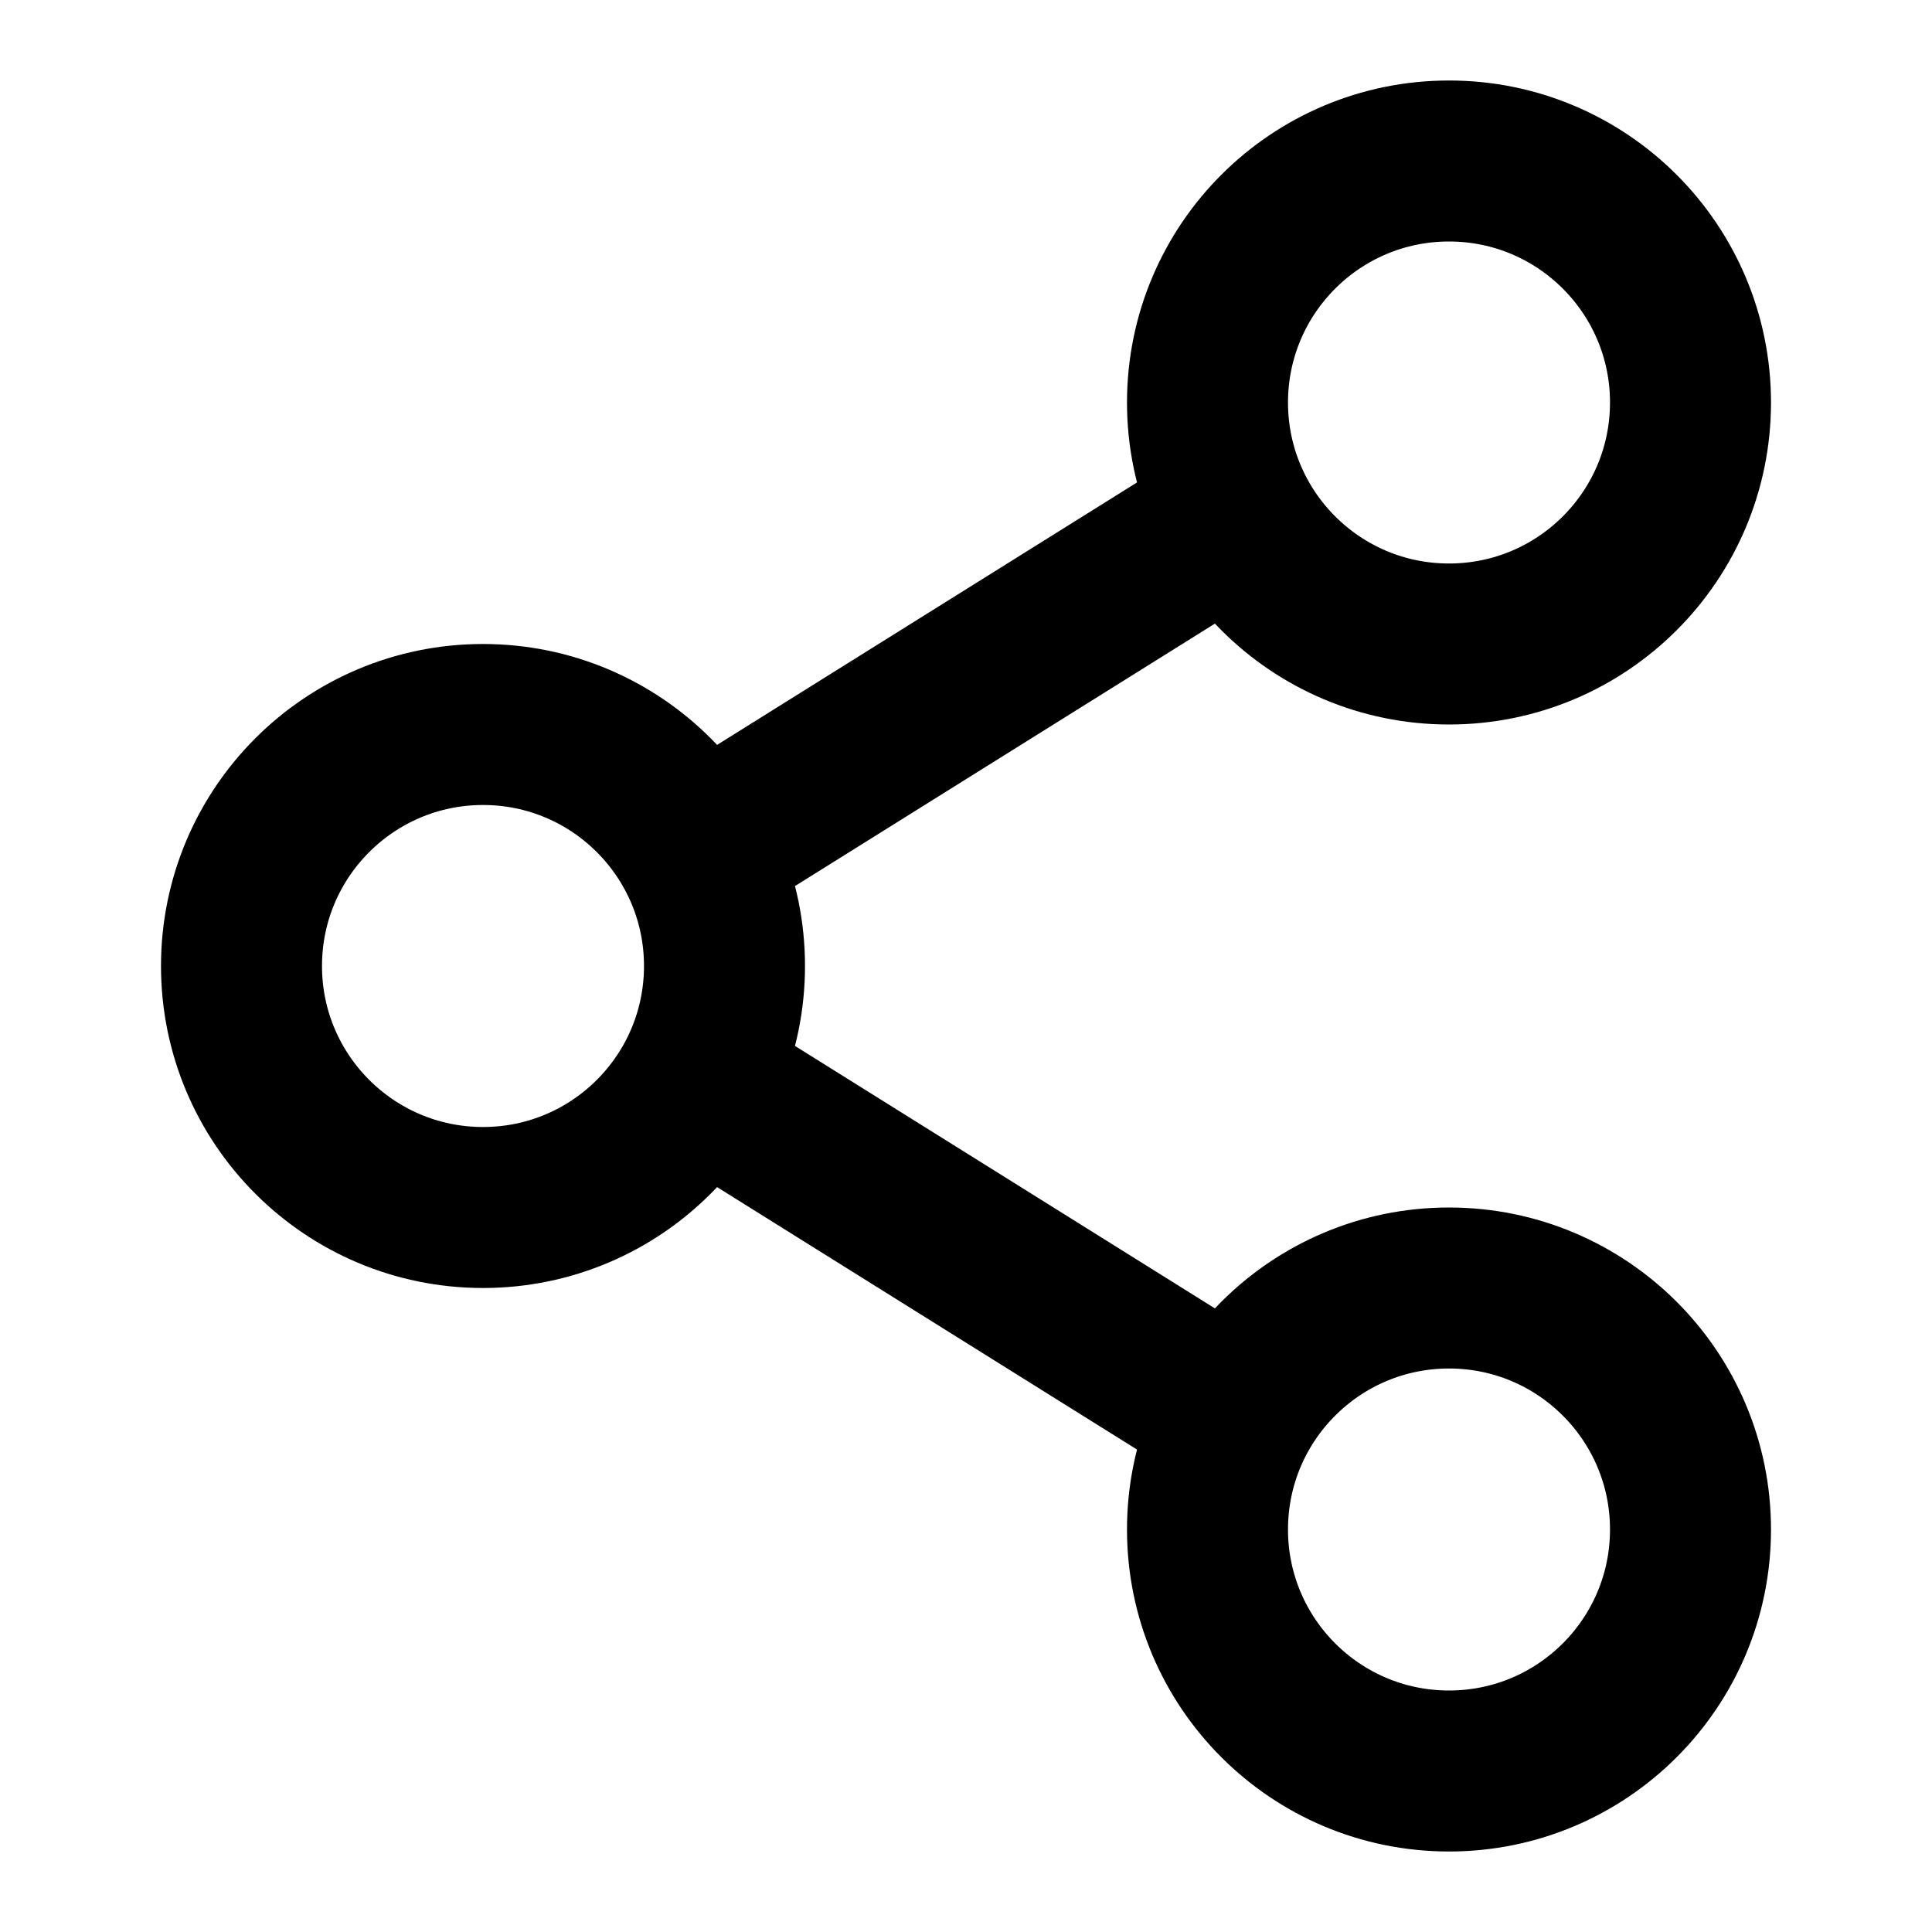
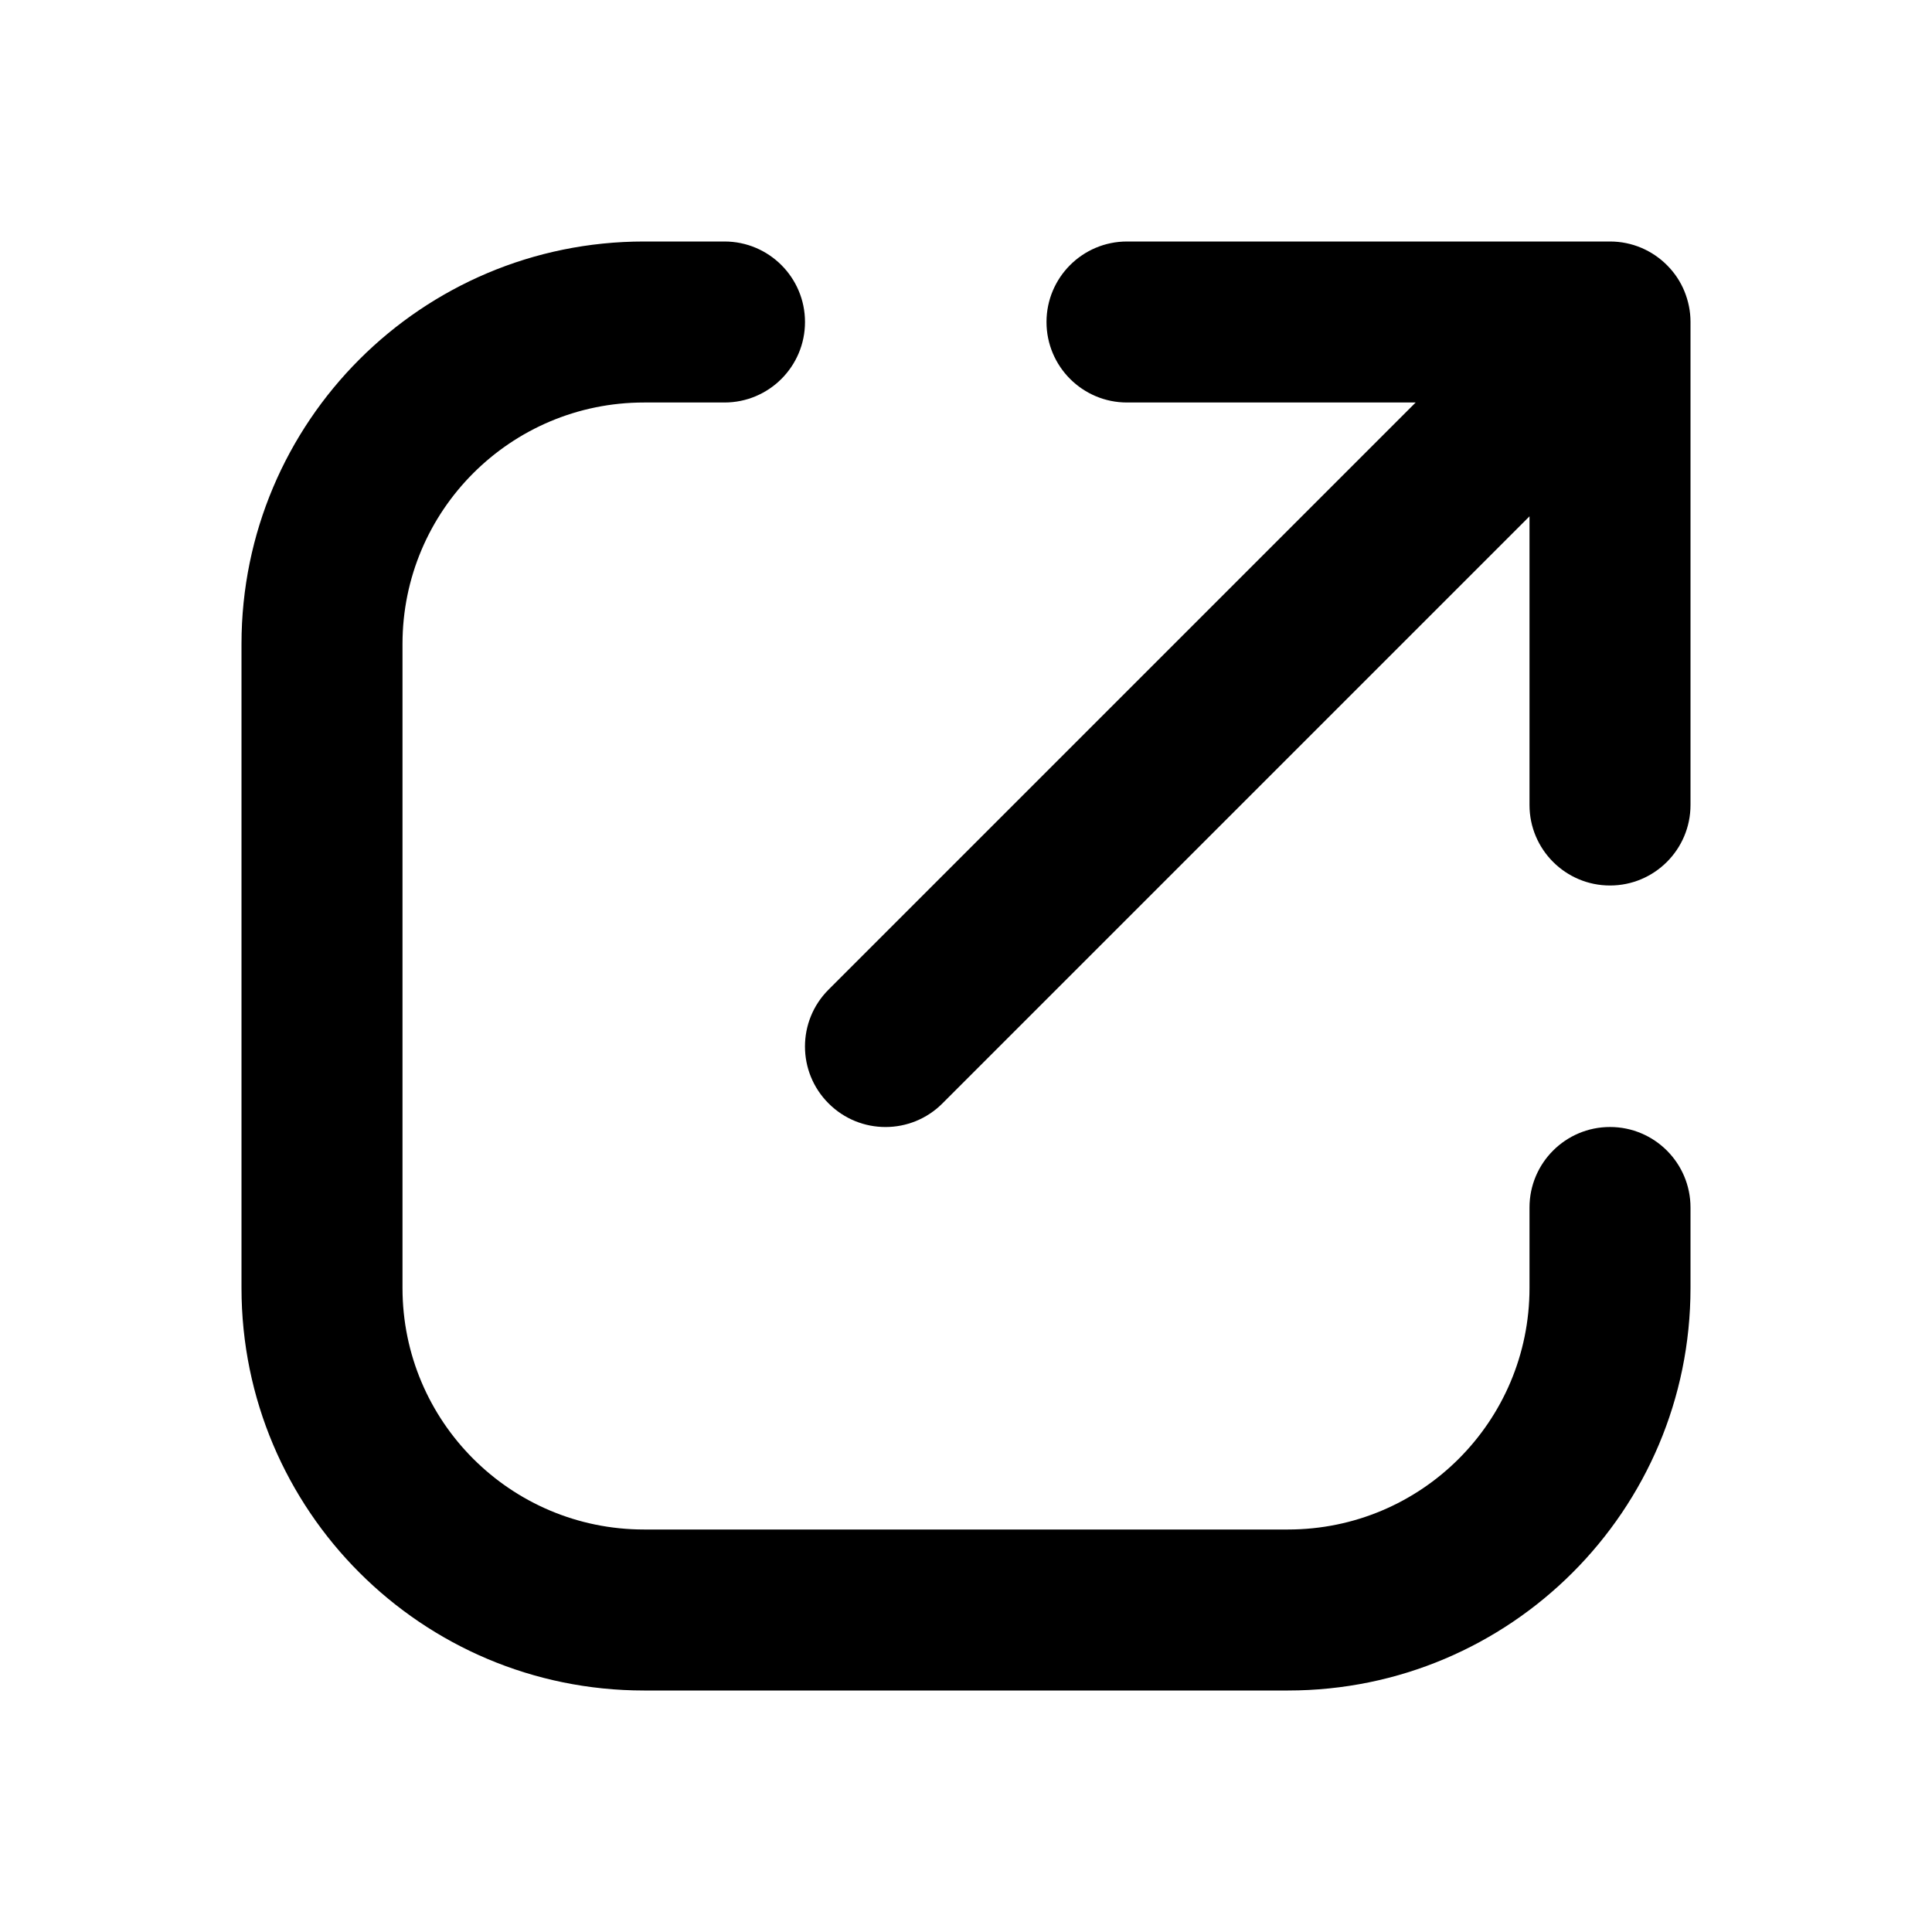
- <svg xmlns="http://www.w3.org/2000/svg" width="24" height="24" viewBox="0 0 24 24">
-   <path fill="none" stroke="#000" stroke-width="2" d="M18,8 C19.657,8 21,6.657 21,5 C21,3.343 19.657,2 18,2 C16.343,2 15,3.343 15,5 C15,6.657 16.343,8 18,8 Z M6,15 C7.657,15 9,13.657 9,12 C9,10.343 7.657,9 6,9 C4.343,9 3,10.343 3,12 C3,13.657 4.343,15 6,15 Z M18,22 C19.657,22 21,20.657 21,19 C21,17.343 19.657,16 18,16 C16.343,16 15,17.343 15,19 C15,20.657 16.343,22 18,22 Z M16,18 L8,13 M16,6 L8,11" />
+ <svg xmlns="http://www.w3.org/2000/svg" width="24" height="24" viewBox="0 0 24 24" fill="none">
+   <path fill-rule="evenodd" clip-rule="evenodd" d="M20.924 3.617C20.876 3.5 20.804 3.39 20.709 3.295C20.708 3.294 20.706 3.292 20.705 3.291C20.524 3.111 20.275 3 20 3H20H14C13.448 3 13 3.448 13 4C13 4.552 13.448 5 14 5H17.586L10.293 12.293C9.902 12.683 9.902 13.317 10.293 13.707C10.683 14.098 11.317 14.098 11.707 13.707L19 6.414V10C19 10.552 19.448 11 20 11C20.552 11 21 10.552 21 10V4.001C21 3.999 21 3.998 21 3.997C21 3.868 20.974 3.739 20.924 3.617ZM3 8C3 5.239 5.239 3 8 3H9C9.552 3 10 3.448 10 4C10 4.552 9.552 5 9 5H8C6.343 5 5 6.343 5 8V16C5 17.657 6.343 19 8 19H16C17.657 19 19 17.657 19 16V15C19 14.448 19.448 14 20 14C20.552 14 21 14.448 21 15V16C21 18.761 18.761 21 16 21H8C5.239 21 3 18.761 3 16V8Z" fill="black" />
</svg>
